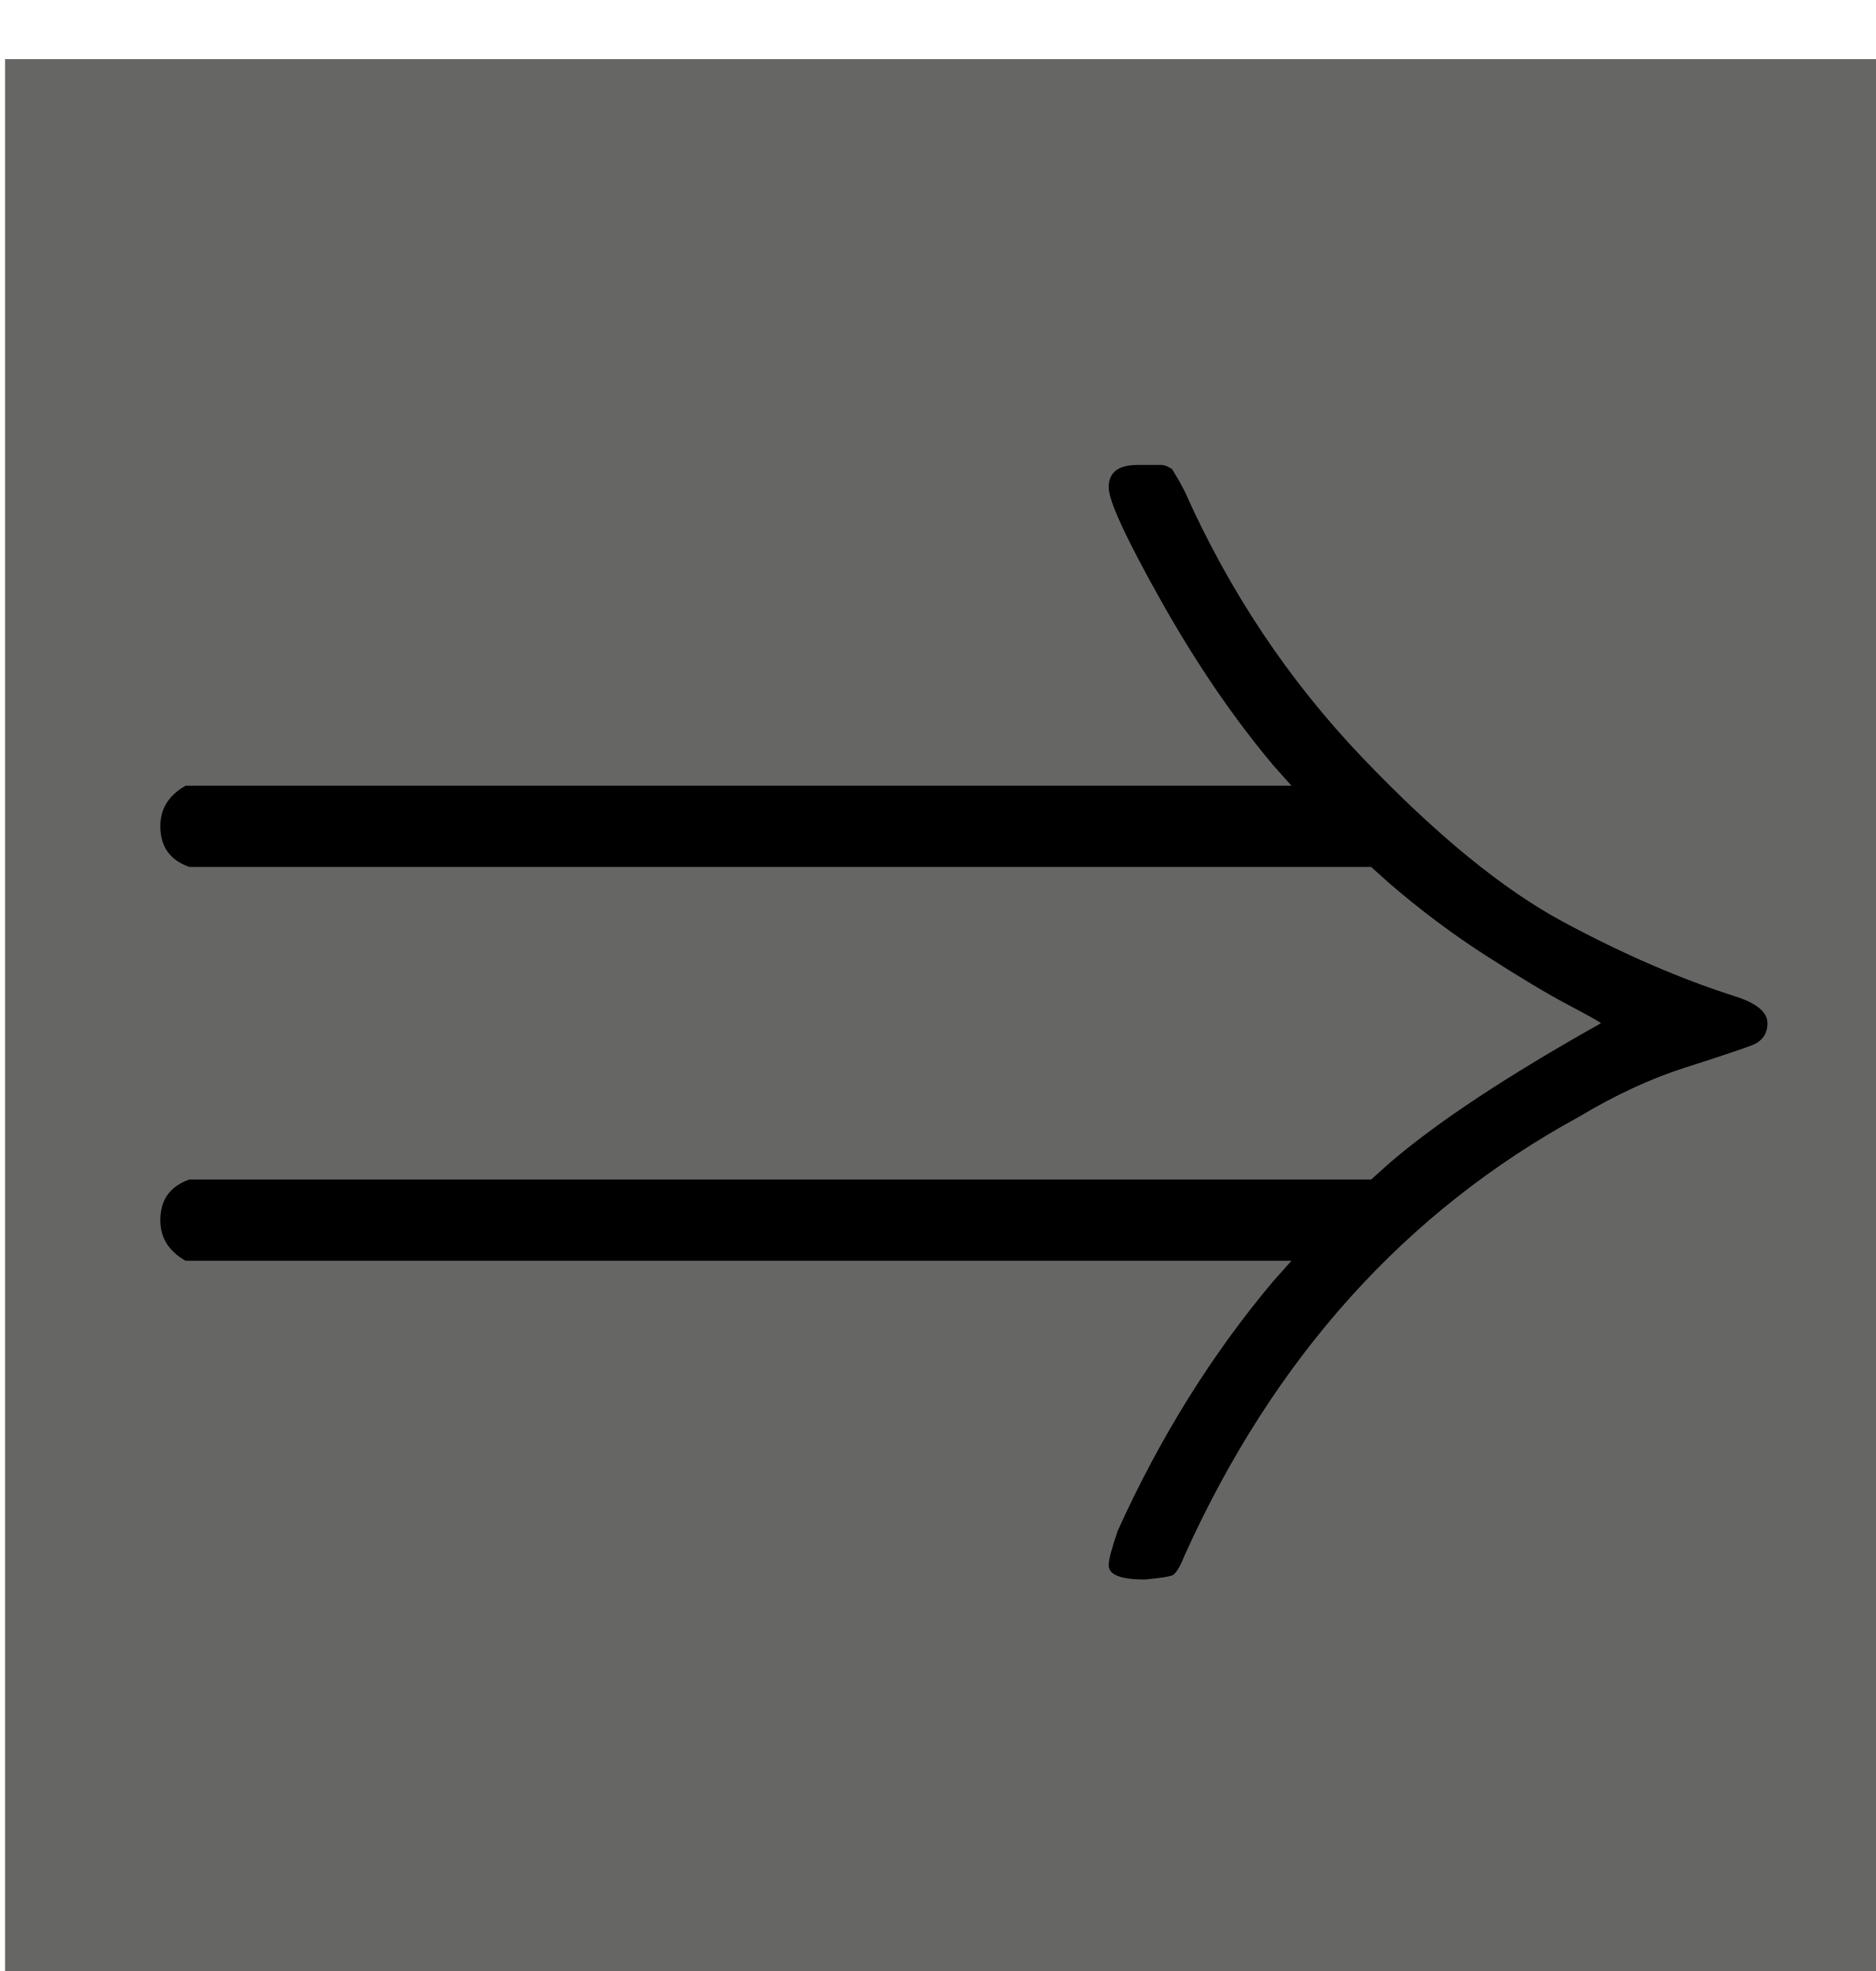
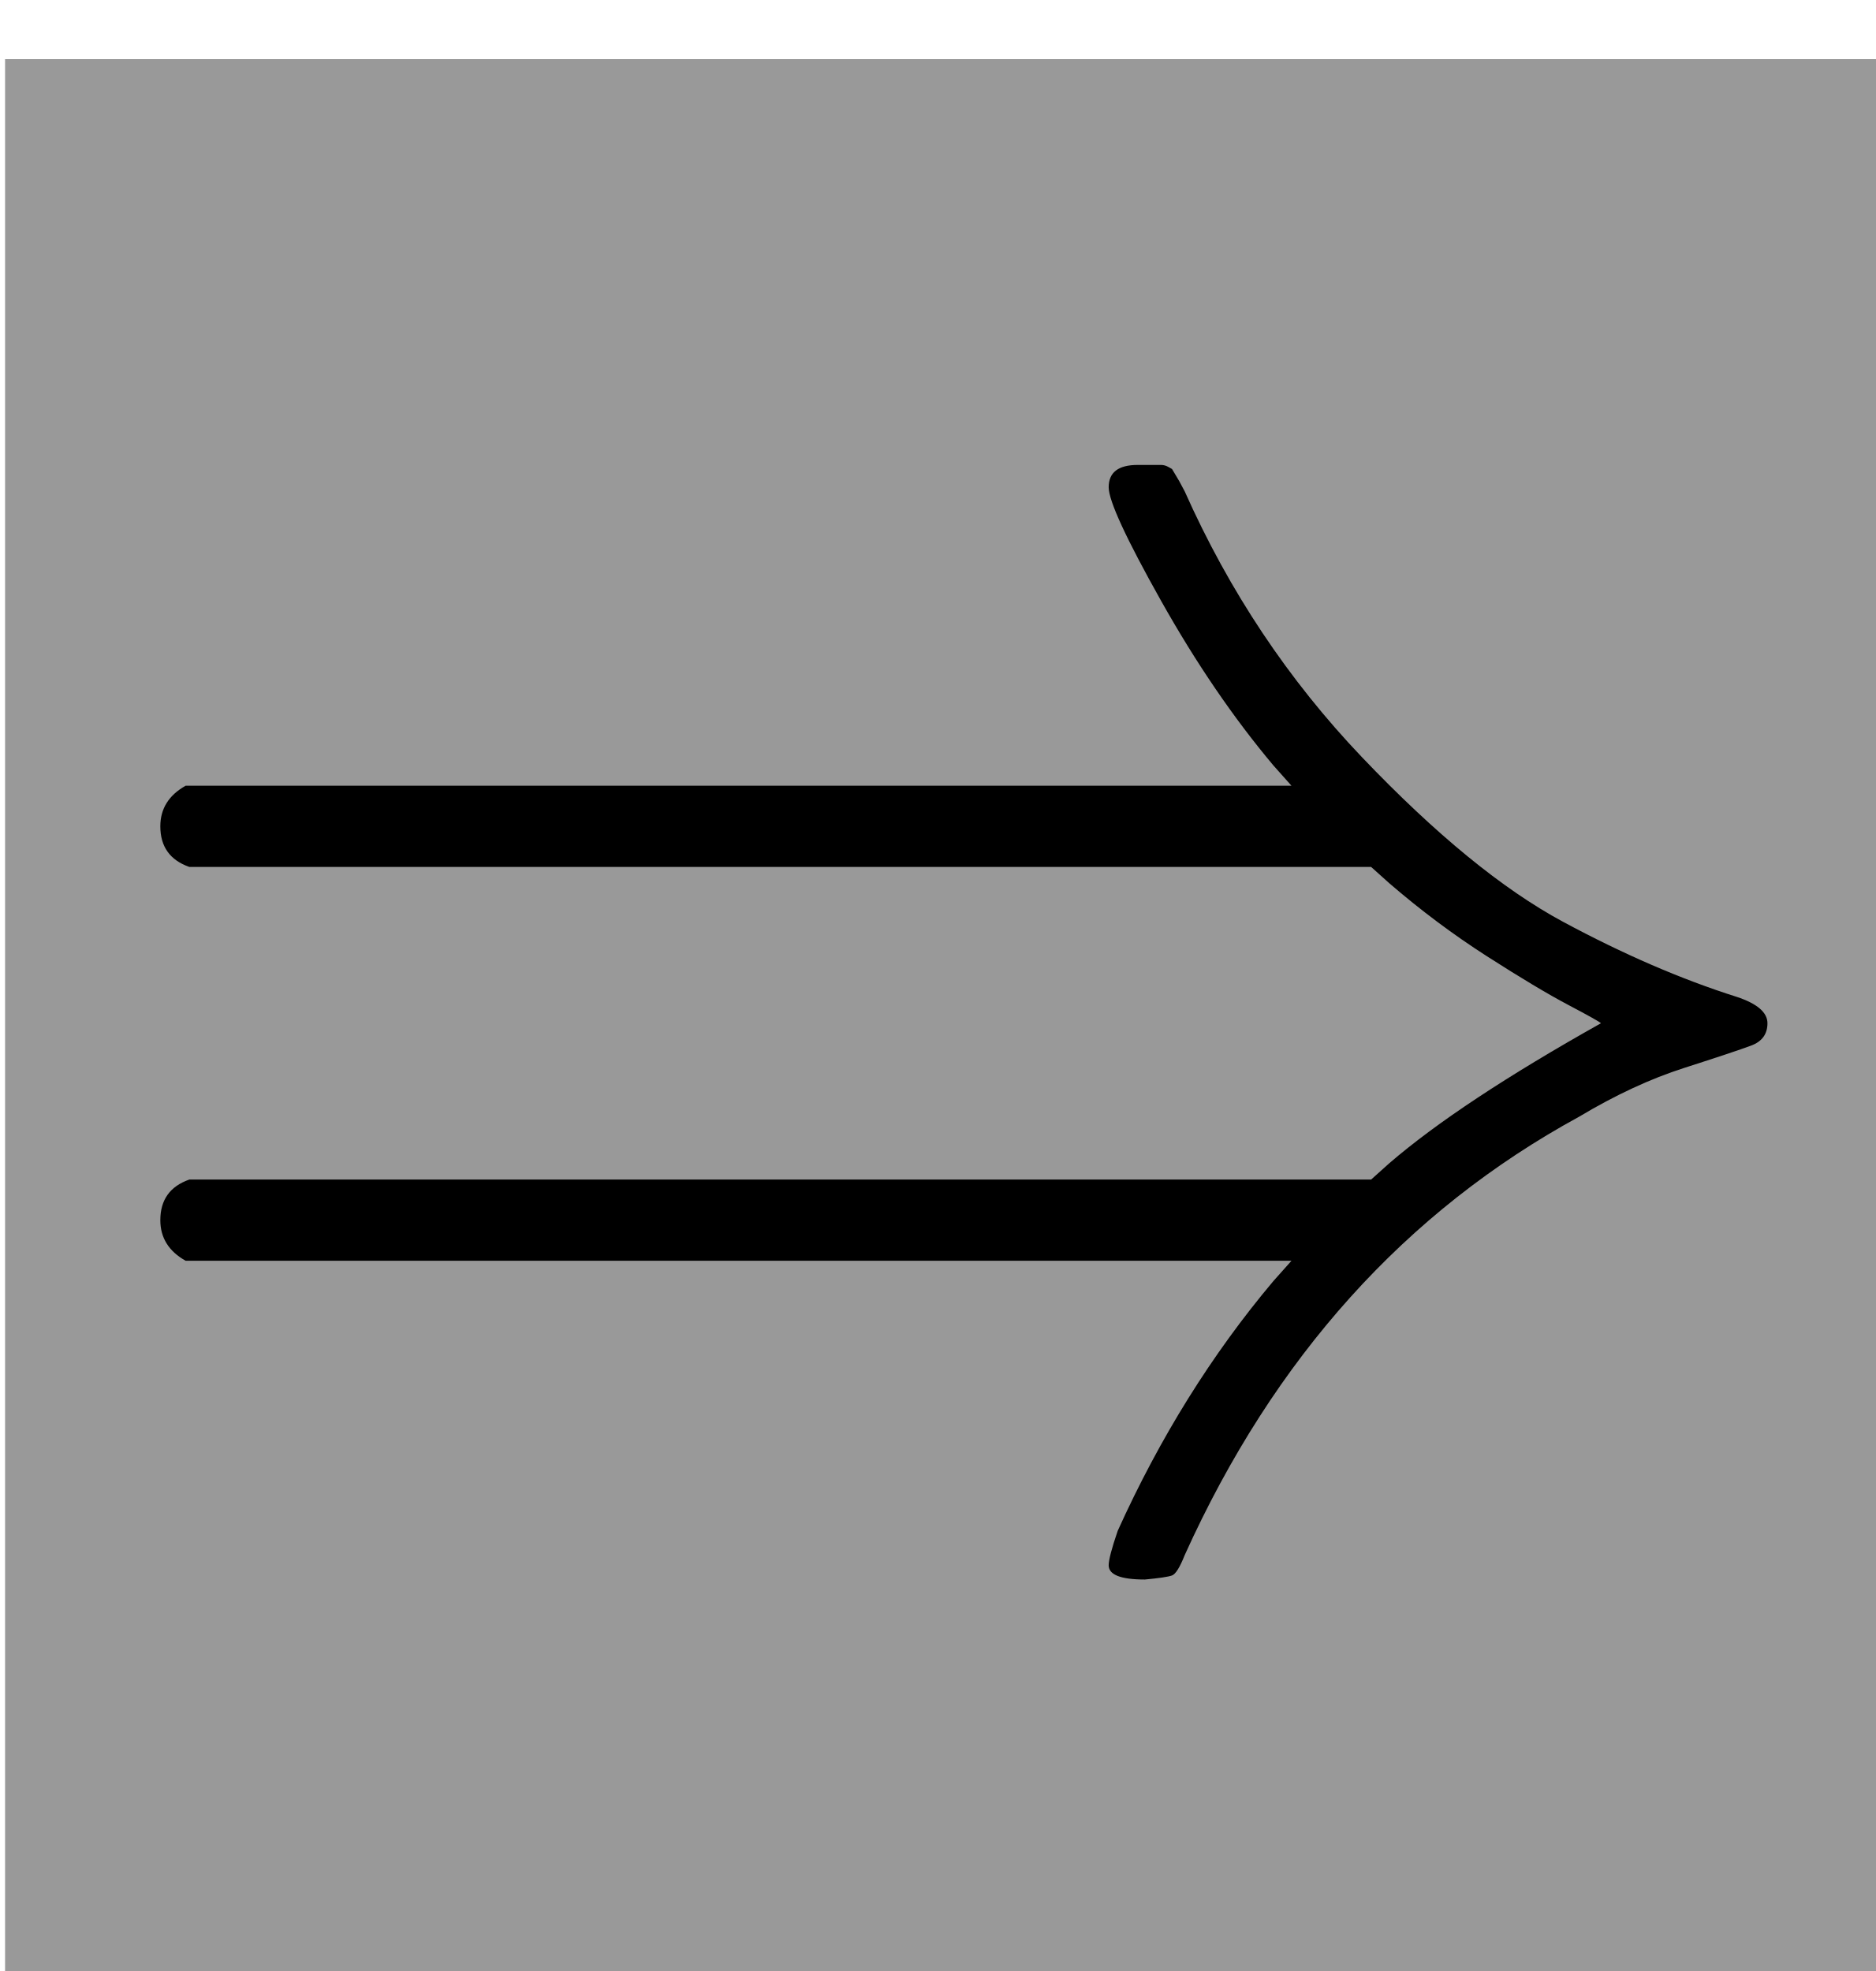
<svg xmlns="http://www.w3.org/2000/svg" xmlns:xlink="http://www.w3.org/1999/xlink" width="27.312px" height="28.704px" viewBox="0 -1586 1509 1586" aria-hidden="true" style="" version="1.1" id="svg32">
  <defs id="defs6">
    <linearGradient id="linearGradient1468">
      <stop style="stop-color:#afa0c1;stop-opacity:1;" offset="0" id="stop1466" />
    </linearGradient>
    <color-profile name="Blue" xlink:href="file:///usr/share/color/icc/colord/Bluish.icc" id="color-profile166" />
    <path id="MJX-11-TEX-I-1D434" d="M208 74Q208 50 254 46Q272 46 272 35Q272 34 270 22Q267 8 264 4T251 0Q249 0 239 0T205 1T141 2Q70 2 50 0H42Q35 7 35 11Q37 38 48 46H62Q132 49 164 96Q170 102 345 401T523 704Q530 716 547 716H555H572Q578 707 578 706L606 383Q634 60 636 57Q641 46 701 46Q726 46 726 36Q726 34 723 22Q720 7 718 4T704 0Q701 0 690 0T651 1T578 2Q484 2 455 0H443Q437 6 437 9T439 27Q443 40 445 43L449 46H469Q523 49 533 63L521 213H283L249 155Q208 86 208 74ZM516 260Q516 271 504 416T490 562L463 519Q447 492 400 412L310 260L413 259Q516 259 516 260Z" />
    <path id="MJX-11-TEX-I-1D435" d="M231 637Q204 637 199 638T194 649Q194 676 205 682Q206 683 335 683Q594 683 608 681Q671 671 713 636T756 544Q756 480 698 429T565 360L555 357Q619 348 660 311T702 219Q702 146 630 78T453 1Q446 0 242 0Q42 0 39 2Q35 5 35 10Q35 17 37 24Q42 43 47 45Q51 46 62 46H68Q95 46 128 49Q142 52 147 61Q150 65 219 339T288 628Q288 635 231 637ZM649 544Q649 574 634 600T585 634Q578 636 493 637Q473 637 451 637T416 636H403Q388 635 384 626Q382 622 352 506Q352 503 351 500L320 374H401Q482 374 494 376Q554 386 601 434T649 544ZM595 229Q595 273 572 302T512 336Q506 337 429 337Q311 337 310 336Q310 334 293 263T258 122L240 52Q240 48 252 48T333 46Q422 46 429 47Q491 54 543 105T595 229Z" />
    <path id="MJX-11-TEX-S4-2192" d="M56 237T56 250T70 270H835Q719 357 692 493Q692 494 692 496T691 499Q691 511 708 511H711Q720 511 723 510T729 506T732 497T735 481T743 456Q765 389 816 336T935 261Q944 258 944 250Q944 244 939 241T915 231T877 212Q836 186 806 152T761 85T740 35T732 4Q730 -6 727 -8T711 -11Q691 -11 691 0Q691 7 696 25Q728 151 835 230H70Q56 237 56 250Z" />
    <path id="MJX-11-TEX-S4-2212" d="M84 237T84 250T98 270H679Q694 262 694 250T679 230H98Q84 237 84 250Z" />
  </defs>
  <g id="layer1" style="display:inline">
-     <rect id="rect649" width="1510.086" height="1540.223" x="4.031" y="-1538.416" style="stroke-width:55.254;fill-opacity:1;fill:#666665;stroke-miterlimit:4;stroke-dasharray:none" />
+     <rect id="rect649" width="1510.086" height="1540.223" x="4.031" y="-1538.416" style="stroke-width:55.254;fill-opacity:1;fill:#999999;stroke-miterlimit:4;stroke-dasharray:none" />
    <g stroke="currentColor" fill="currentColor" stroke-width="0" transform="matrix(1.456004,0,0,-1.633628,47.40219,-354.2211)" id="g11">
      <g data-mml-node="math" id="g9">
        <g data-mml-node="mo" id="g7">
          <path id="use5" d="m 580,514 q 0,11 16,11 5,0 8,0 3,0 5,0 2,0 4,-1 2,-1 2,-1 0,0 2,-3 2,-3 2,-3 0,0 3,-5 37,-74 98,-131 61,-57 111,-81 50,-24 96,-37 17,-5 17,-13 0,-8 -9,-11 -9,-3 -37,-11 -28,-8 -58,-24 -144,-70 -218,-216 -4,-9 -7,-10 -3,-1 -15,-2 -20,0 -20,7 0,4 5,17 35,69 86,123 l 10,10 H 70 q -14,7 -14,20 0,15 16,20 h 653 l 10,8 q 39,30 117,69 -1,1 -18,9 -17,8 -45,24 -28,16 -54,36 l -10,8 H 72 q -16,5 -16,20 0,13 14,20 h 611 l -10,10 q -33,35 -62,81 -29,46 -29,56 z" />
        </g>
      </g>
    </g>
  </g>
</svg>
